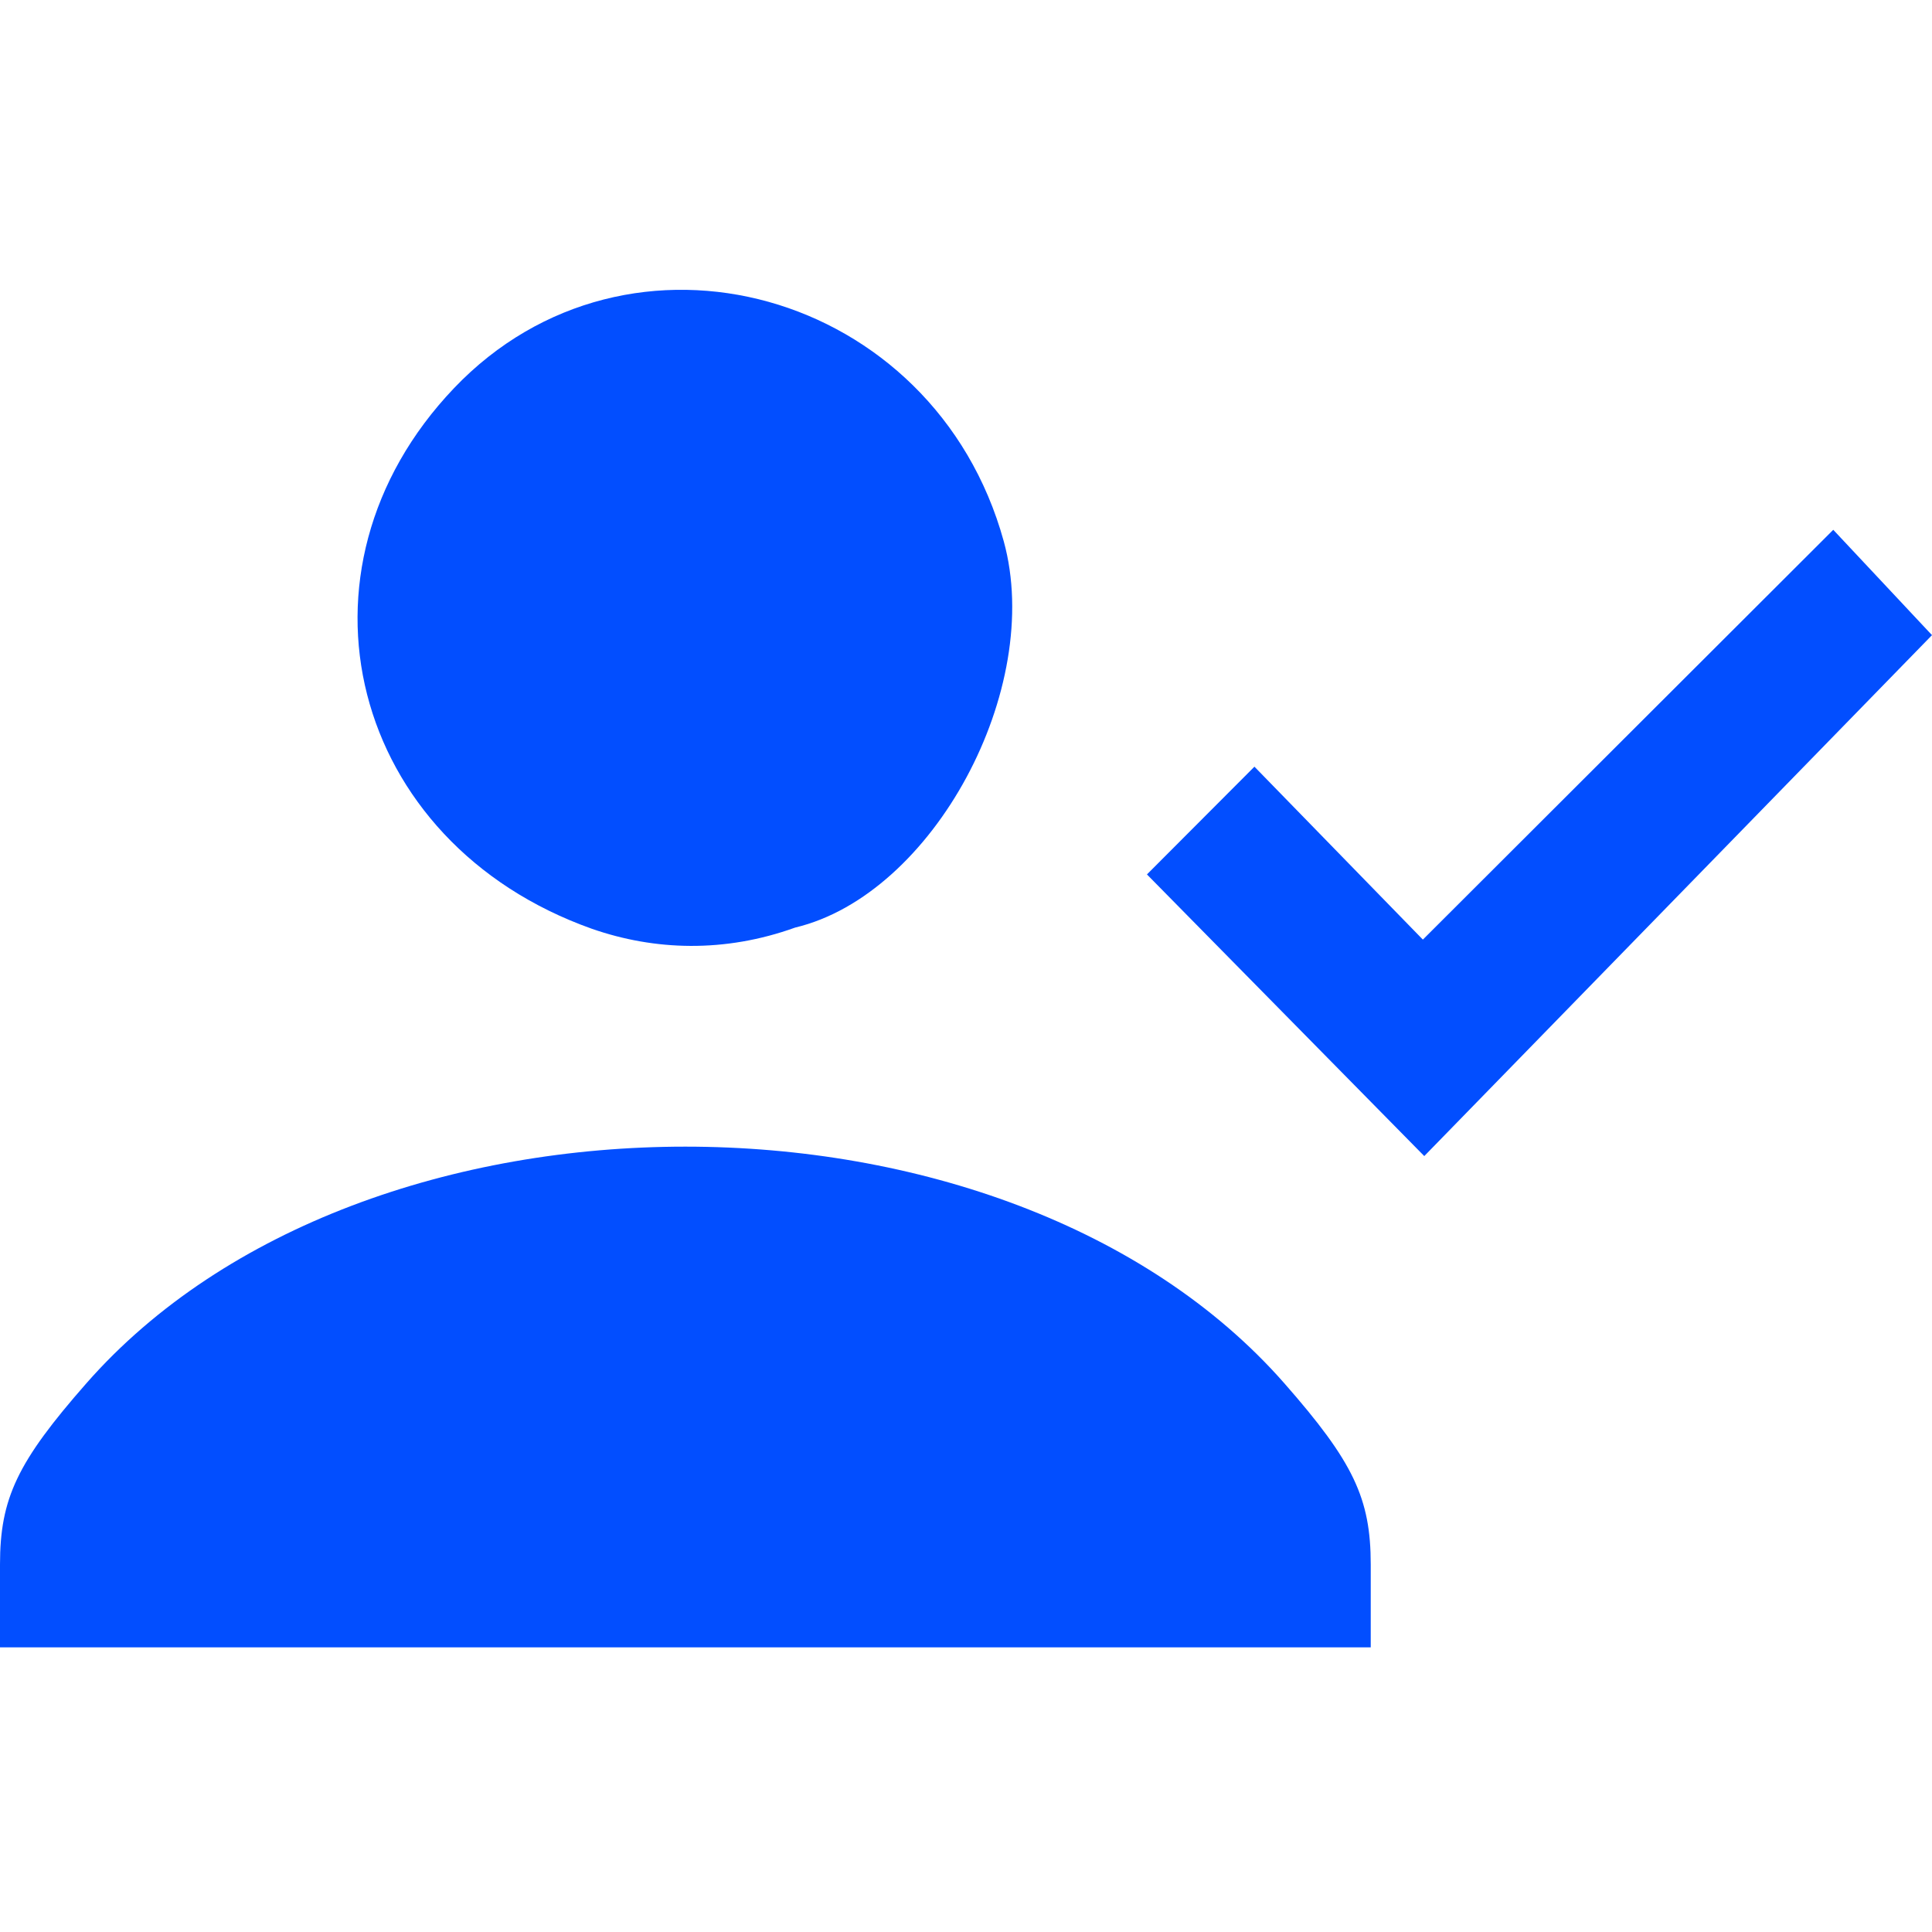
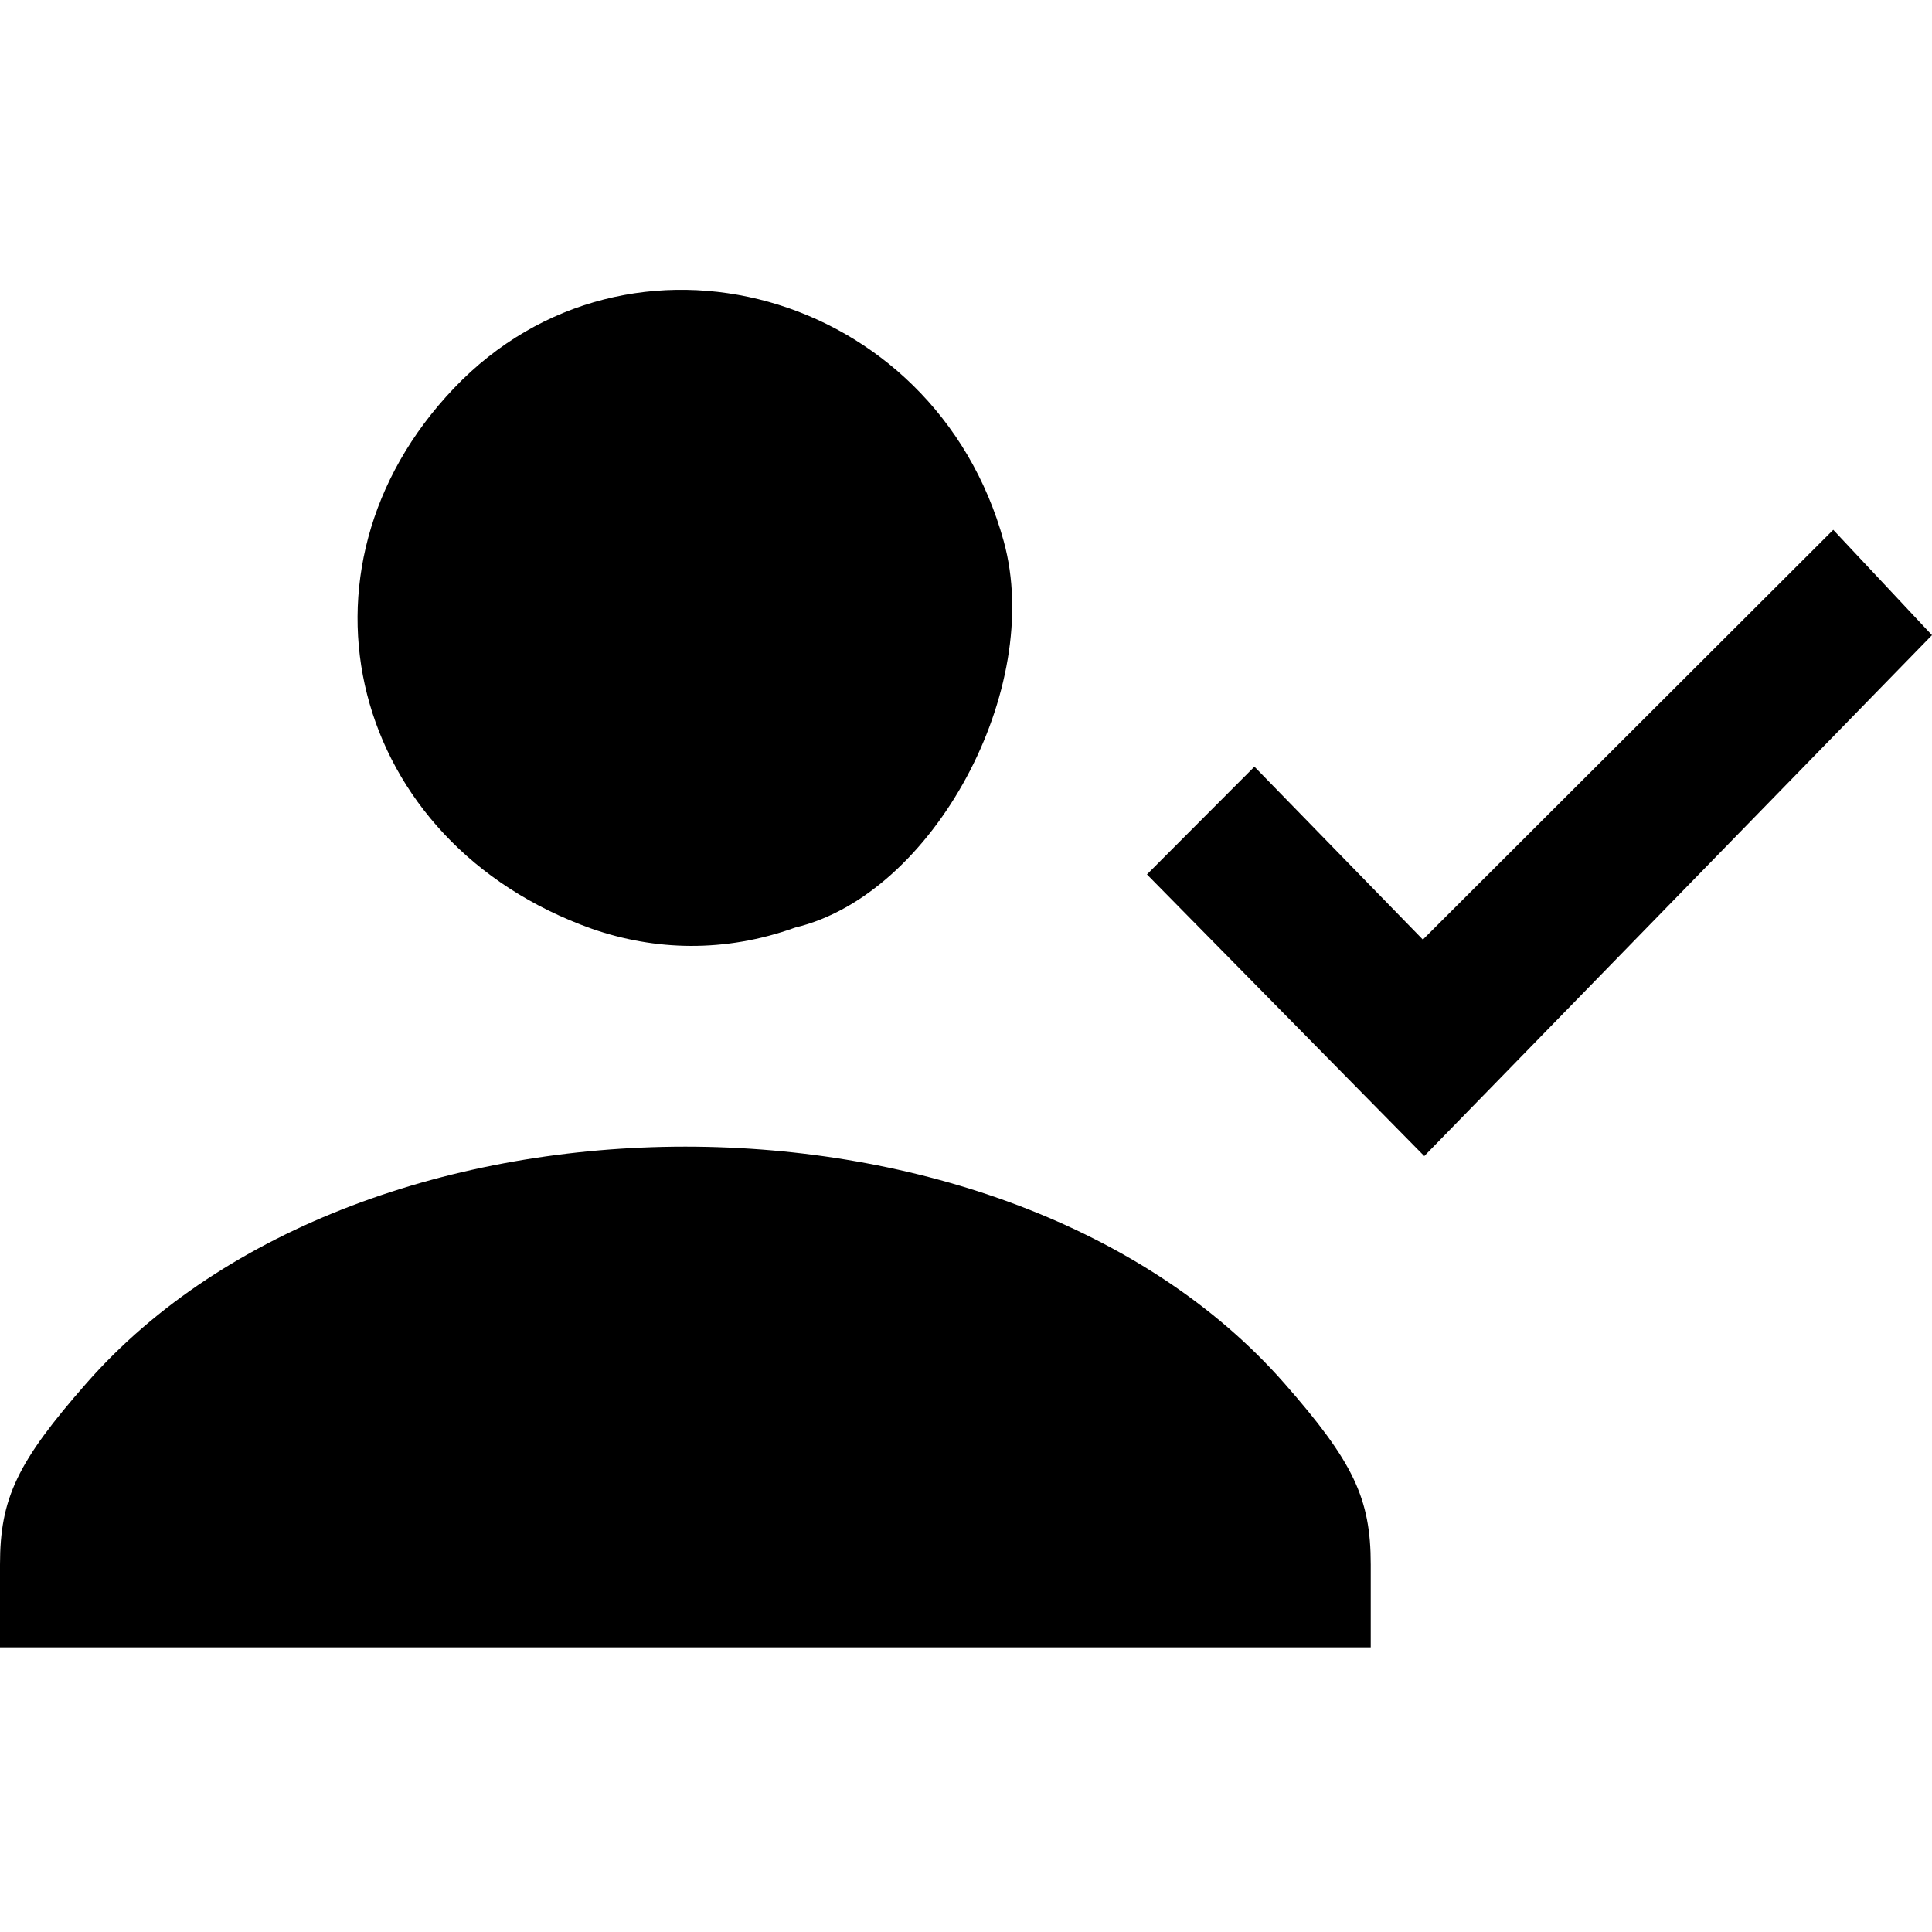
<svg xmlns="http://www.w3.org/2000/svg" width="120" height="120">
-   <path d="M142.554 52.81c0-4.113 1.078-6.374 5.369-11.26 17.207-19.593 57.193-19.593 74.4 0 4.291 4.886 5.37 7.147 5.37 11.26v5.145h-85.14zm71.239-42.863 6.676-6.692 10.462 10.74 25.49-25.453 6.133 6.543-31.536 32.356-17.225-17.494Zm-34.474 3.377c-15.027-5.337-19.348-22.264-8.57-33.575 10.85-11.387 29.85-6.099 34.149 9.503 2.523 9.161-4.38 21.951-12.951 23.995-4.39 1.58-8.73 1.433-12.628.077z" style="fill:#024eff;fill-opacity:1;stroke-width:1" transform="translate(-142.554 44.365)" />
+   <path d="M142.554 52.81c0-4.113 1.078-6.374 5.369-11.26 17.207-19.593 57.193-19.593 74.4 0 4.291 4.886 5.37 7.147 5.37 11.26v5.145h-85.14zm71.239-42.863 6.676-6.692 10.462 10.74 25.49-25.453 6.133 6.543-31.536 32.356-17.225-17.494Zm-34.474 3.377c-15.027-5.337-19.348-22.264-8.57-33.575 10.85-11.387 29.85-6.099 34.149 9.503 2.523 9.161-4.38 21.951-12.951 23.995-4.39 1.58-8.73 1.433-12.628.077z" style="fill:currentColor;fill-opacity:1;stroke-width:1" transform="translate(-142.554 44.365)" />
</svg>
